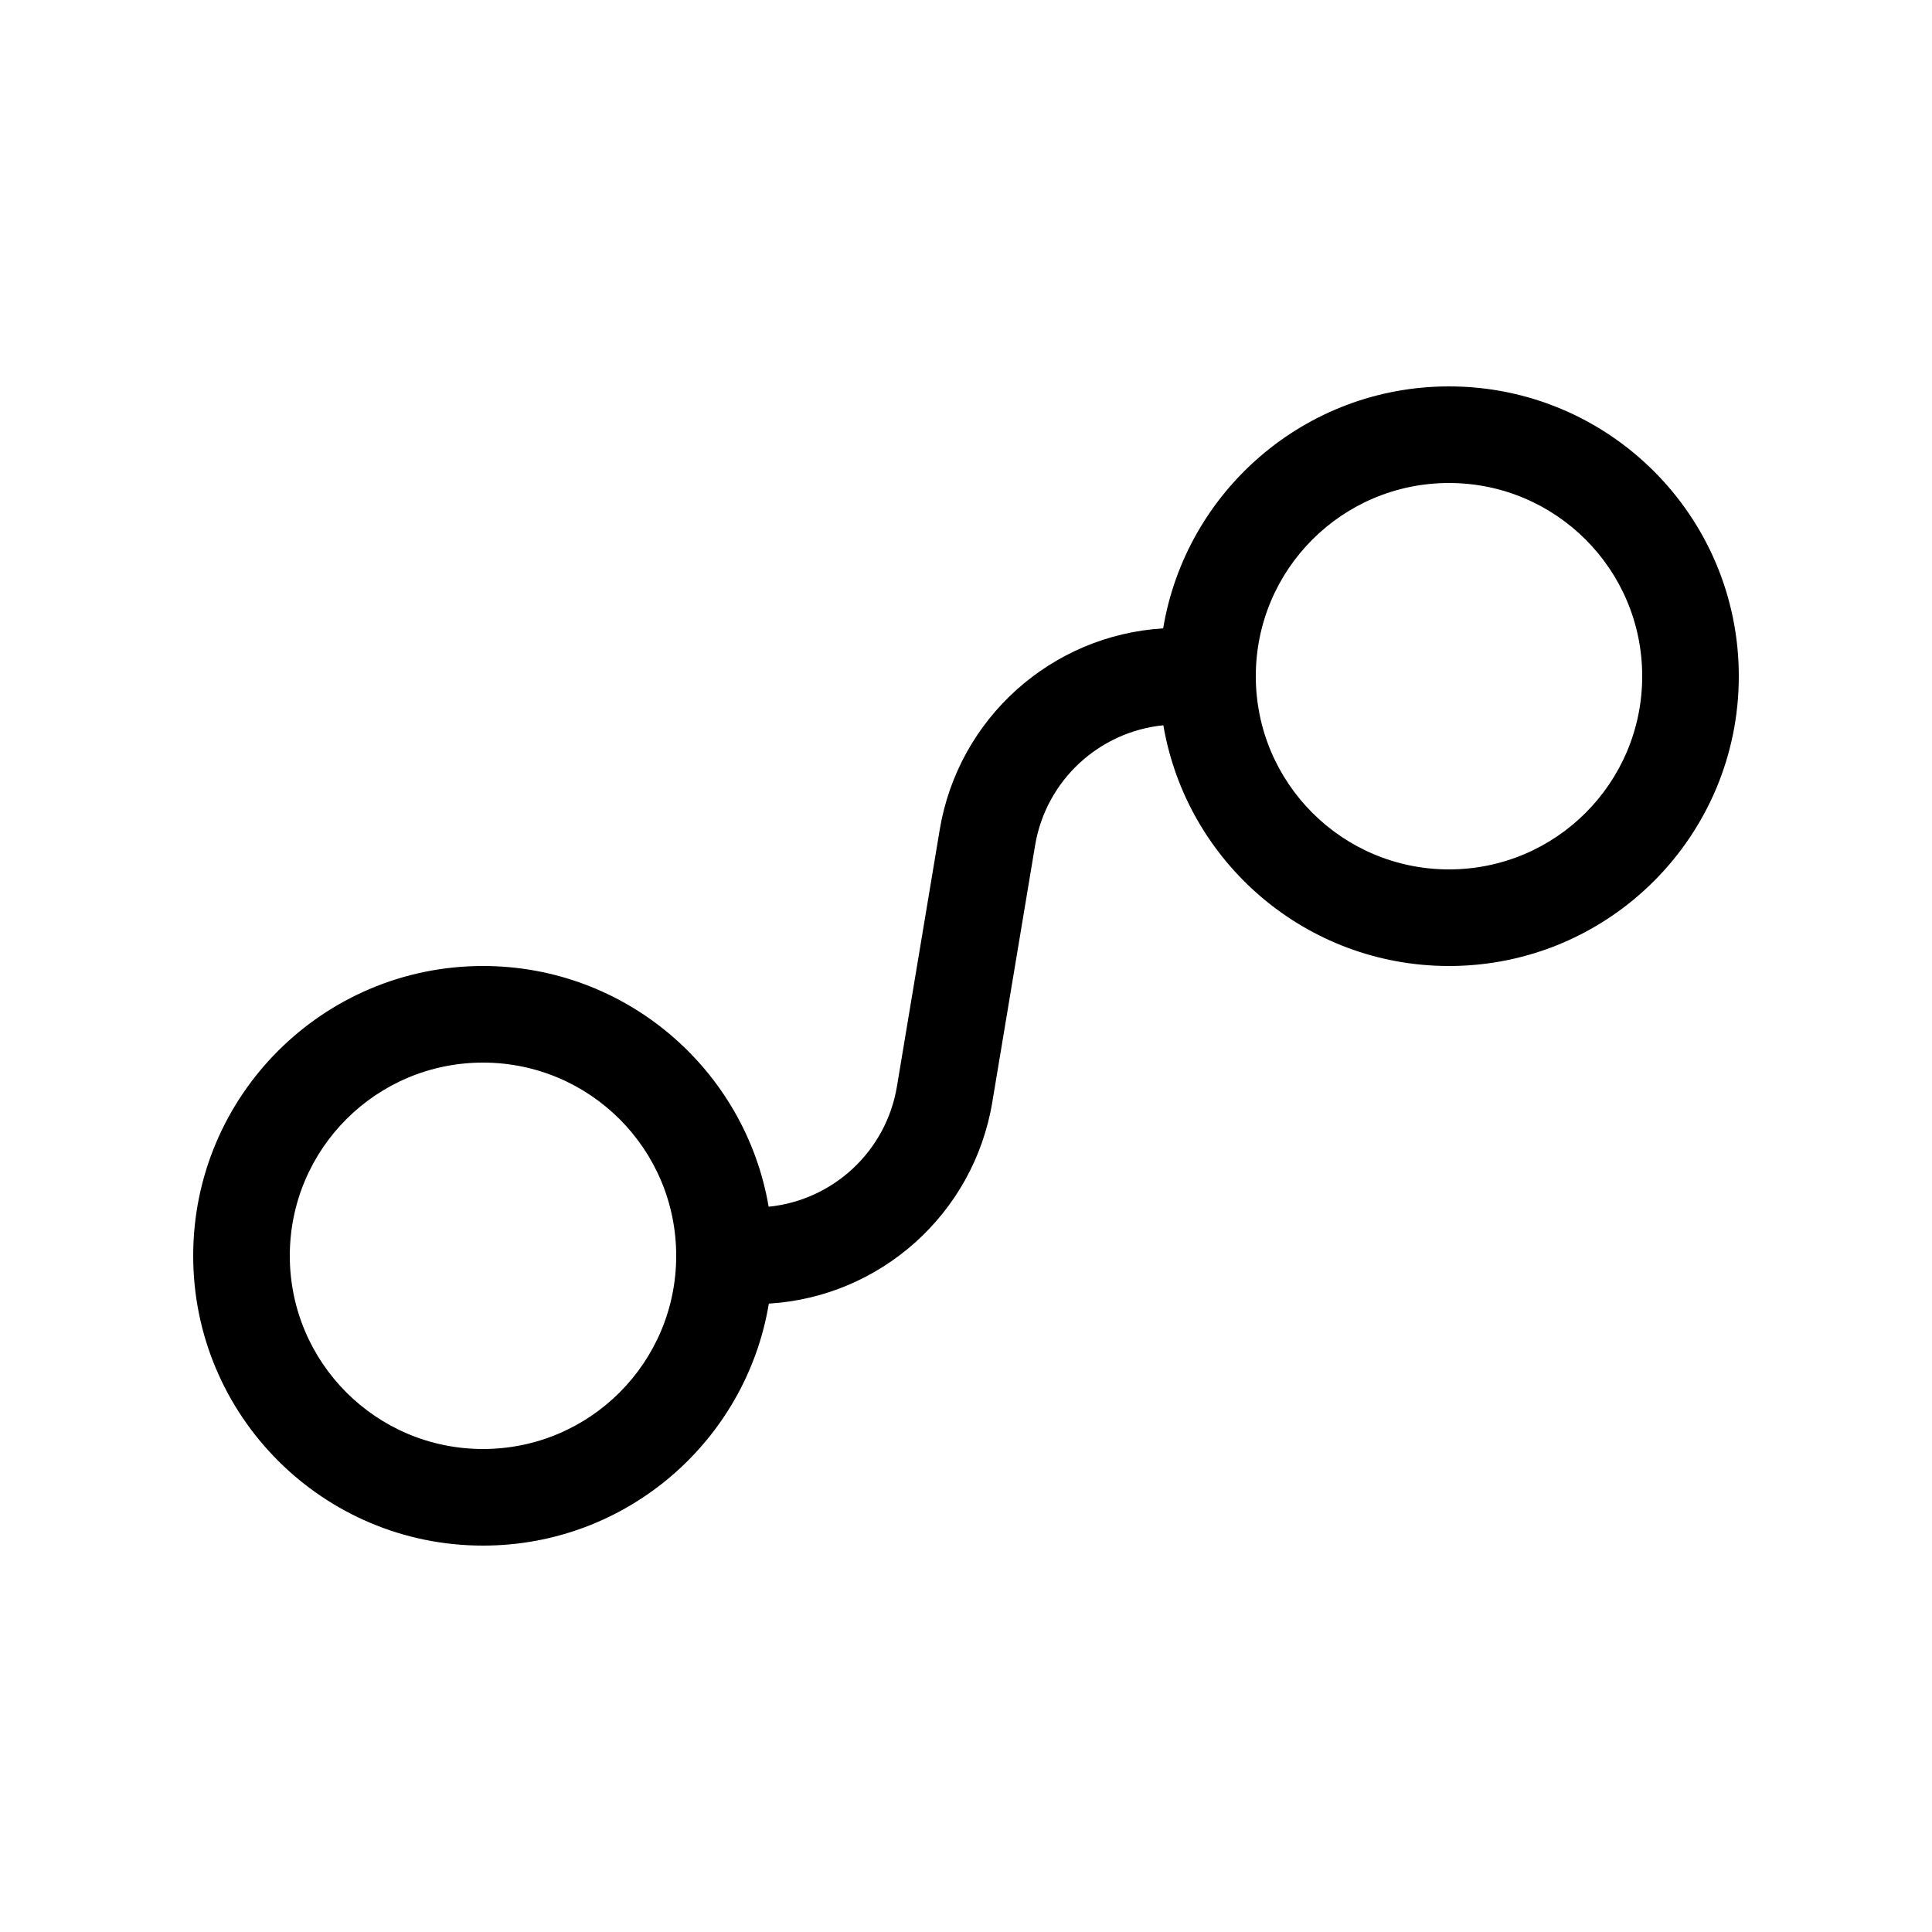
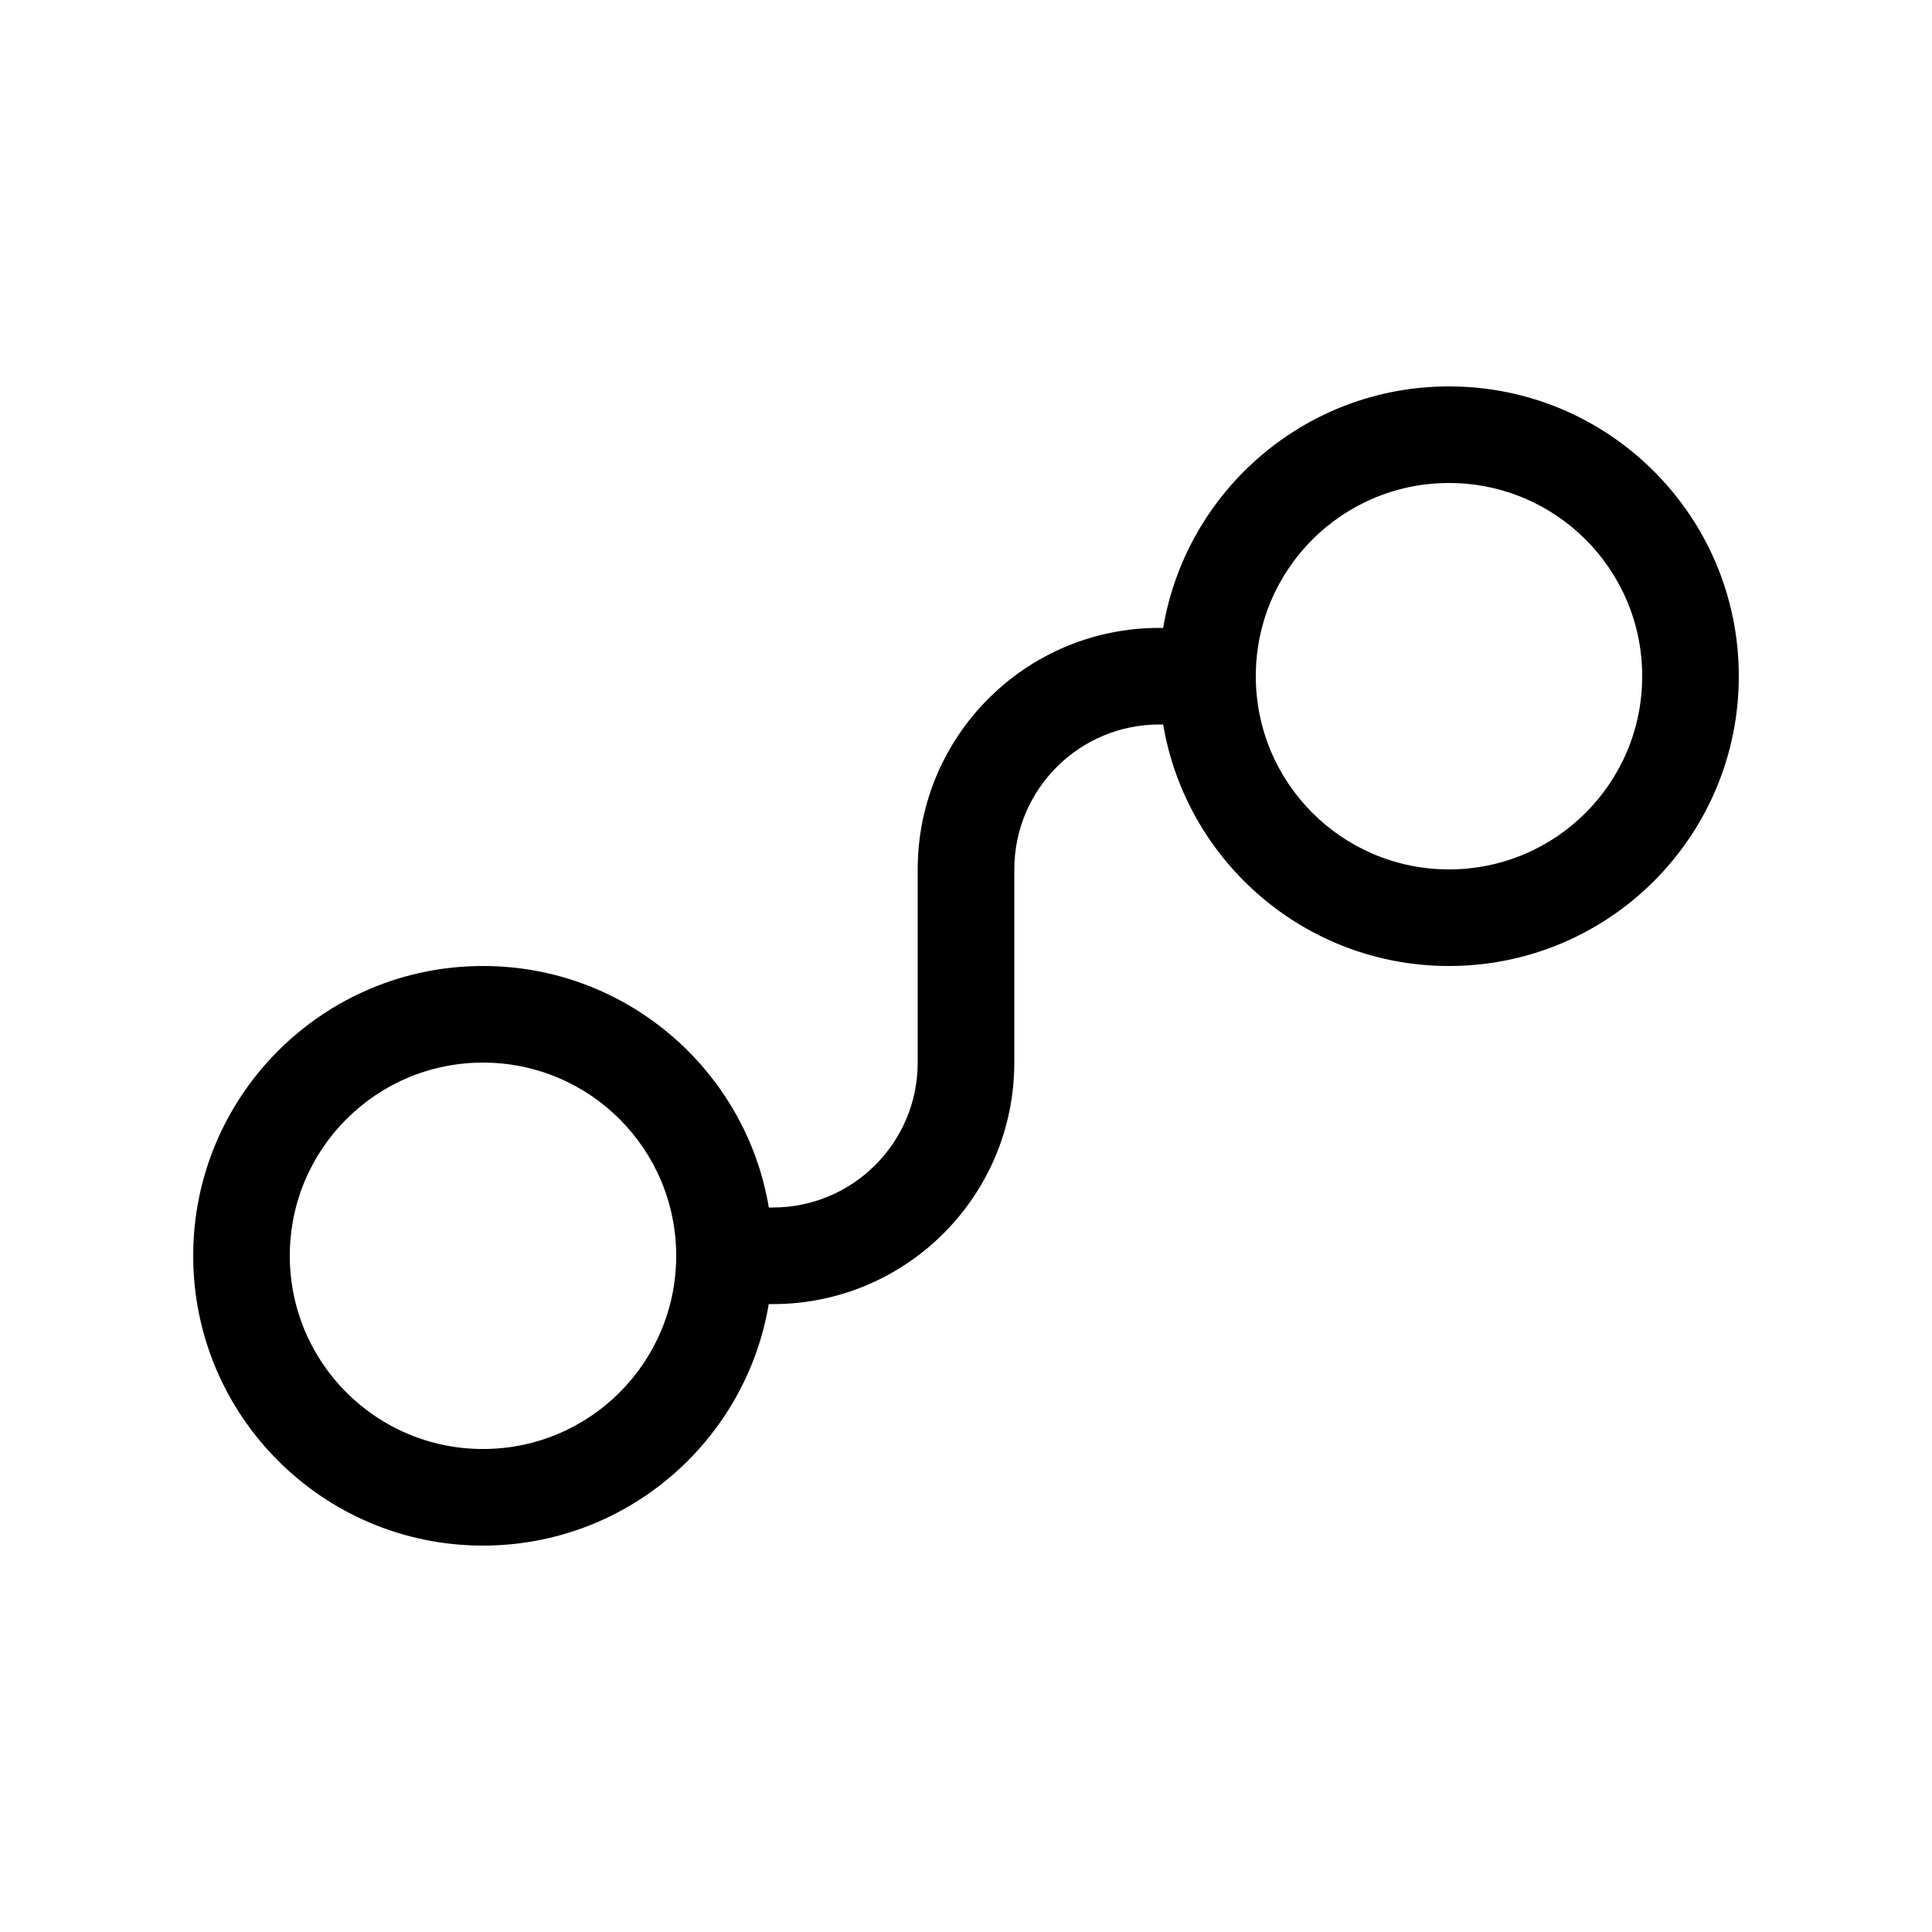
<svg xmlns="http://www.w3.org/2000/svg" viewBox="0 0 20 20" fill="none">
-   <path d="M15 5C13.895 5 13 5.895 13 7C13 8.105 13.895 9 15 9C16.105 9 17 8.105 17 7C17 5.895 16.105 5 15 5ZM12.041 6.505C12.277 5.084 13.512 4 15 4C16.657 4 18 5.343 18 7C18 8.657 16.657 10 15 10C13.516 10 12.284 8.923 12.043 7.508C11.376 7.575 10.827 8.08 10.715 8.753L10.272 11.411C10.079 12.566 9.114 13.425 7.959 13.495C7.723 14.916 6.488 16 5 16C3.343 16 2 14.657 2 13C2 11.343 3.343 10 5 10C6.484 10 7.716 11.077 7.957 12.492C8.624 12.425 9.173 11.919 9.285 11.247L9.728 8.589C9.921 7.434 10.886 6.575 12.041 6.505ZM5 11C3.895 11 3 11.895 3 13C3 14.105 3.895 15 5 15C6.105 15 7 14.105 7 13C7 11.895 6.105 11 5 11Z" fill="currentColor" />
+   <path d="M15 5C13.895 5 13 5.895 13 7C13 8.105 13.895 9 15 9C16.105 9 17 8.105 17 7C17 5.895 16.105 5 15 5ZM12.041 6.5C12.28 5.081 13.514 4 15 4C16.657 4 18 5.343 18 7C18 8.657 16.657 10 15 10C13.514 10 12.28 8.919 12.041 7.5H12C11.172 7.5 10.5 8.172 10.5 9V11C10.5 12.381 9.381 13.5 8 13.5H7.958C7.72 14.919 6.486 16 5 16C3.343 16 2 14.657 2 13C2 11.343 3.343 10 5 10C6.487 10 7.721 11.081 7.959 12.5H8C8.828 12.5 9.5 11.829 9.5 11V9C9.5 7.619 10.619 6.5 12 6.5H12.041ZM5 11C3.895 11 3 11.895 3 13C3 14.105 3.895 15 5 15C6.105 15 7 14.105 7 13C7 11.895 6.105 11 5 11Z" fill="currentColor" />
</svg>
